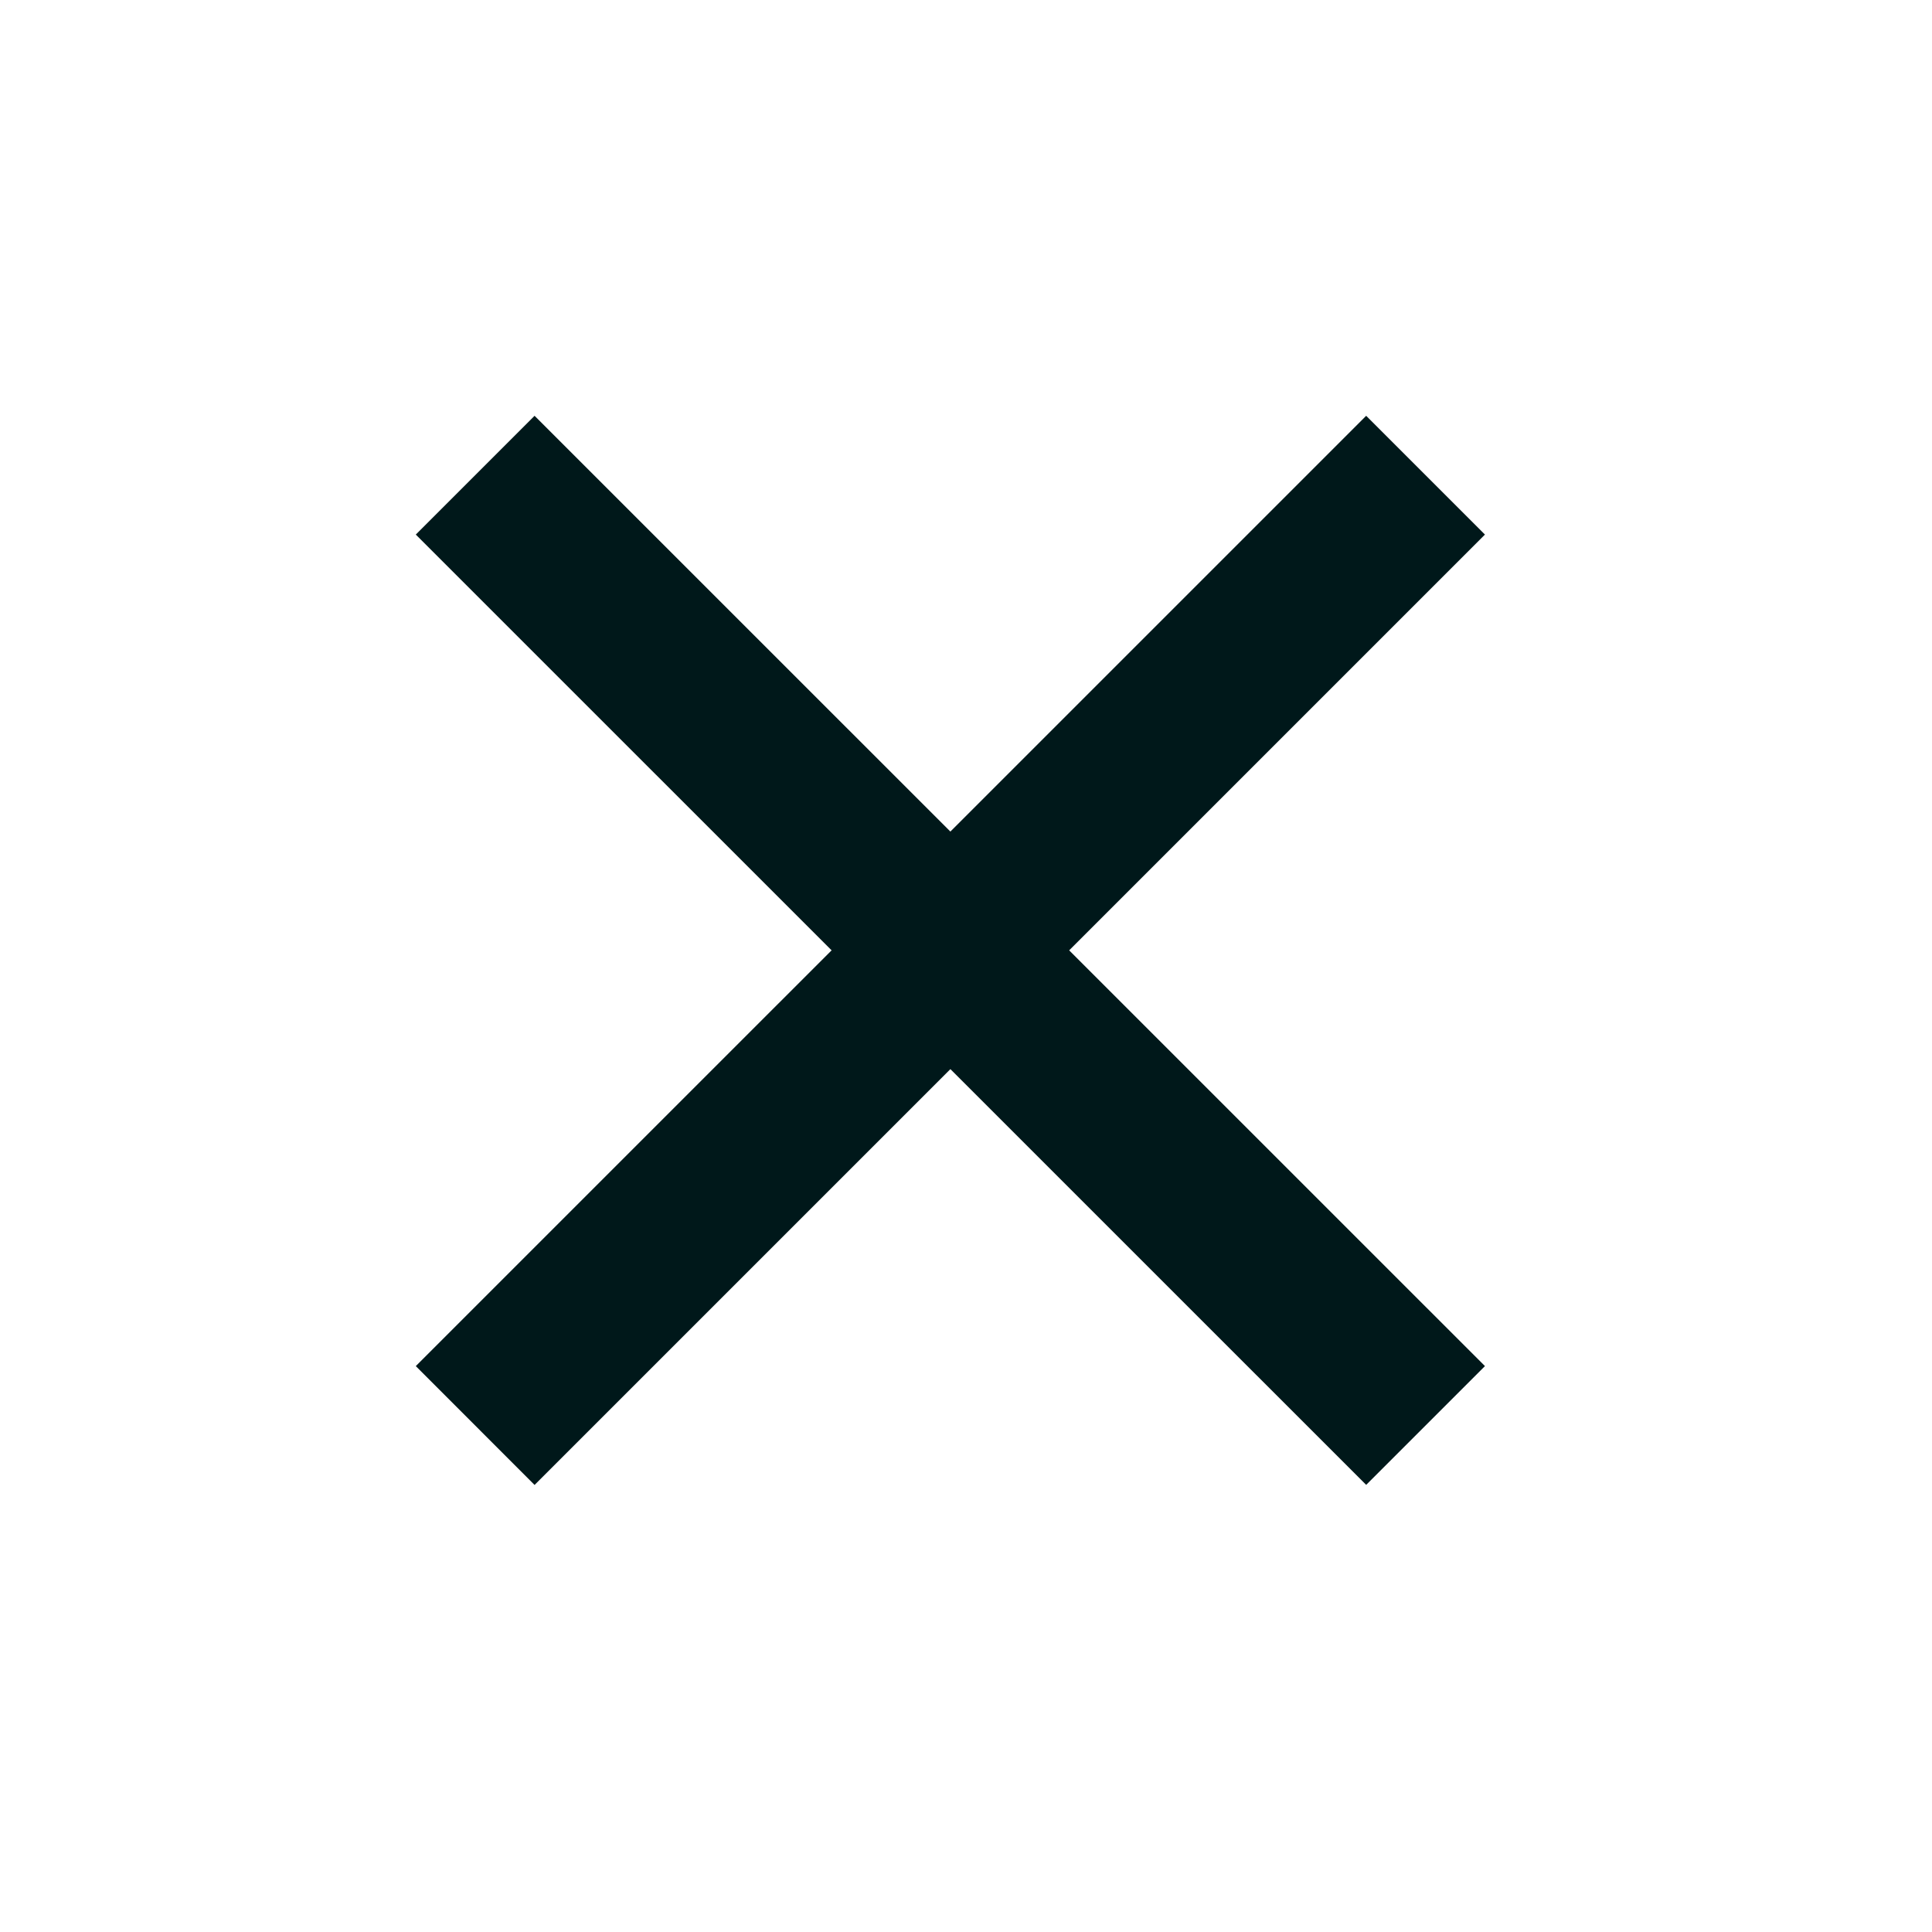
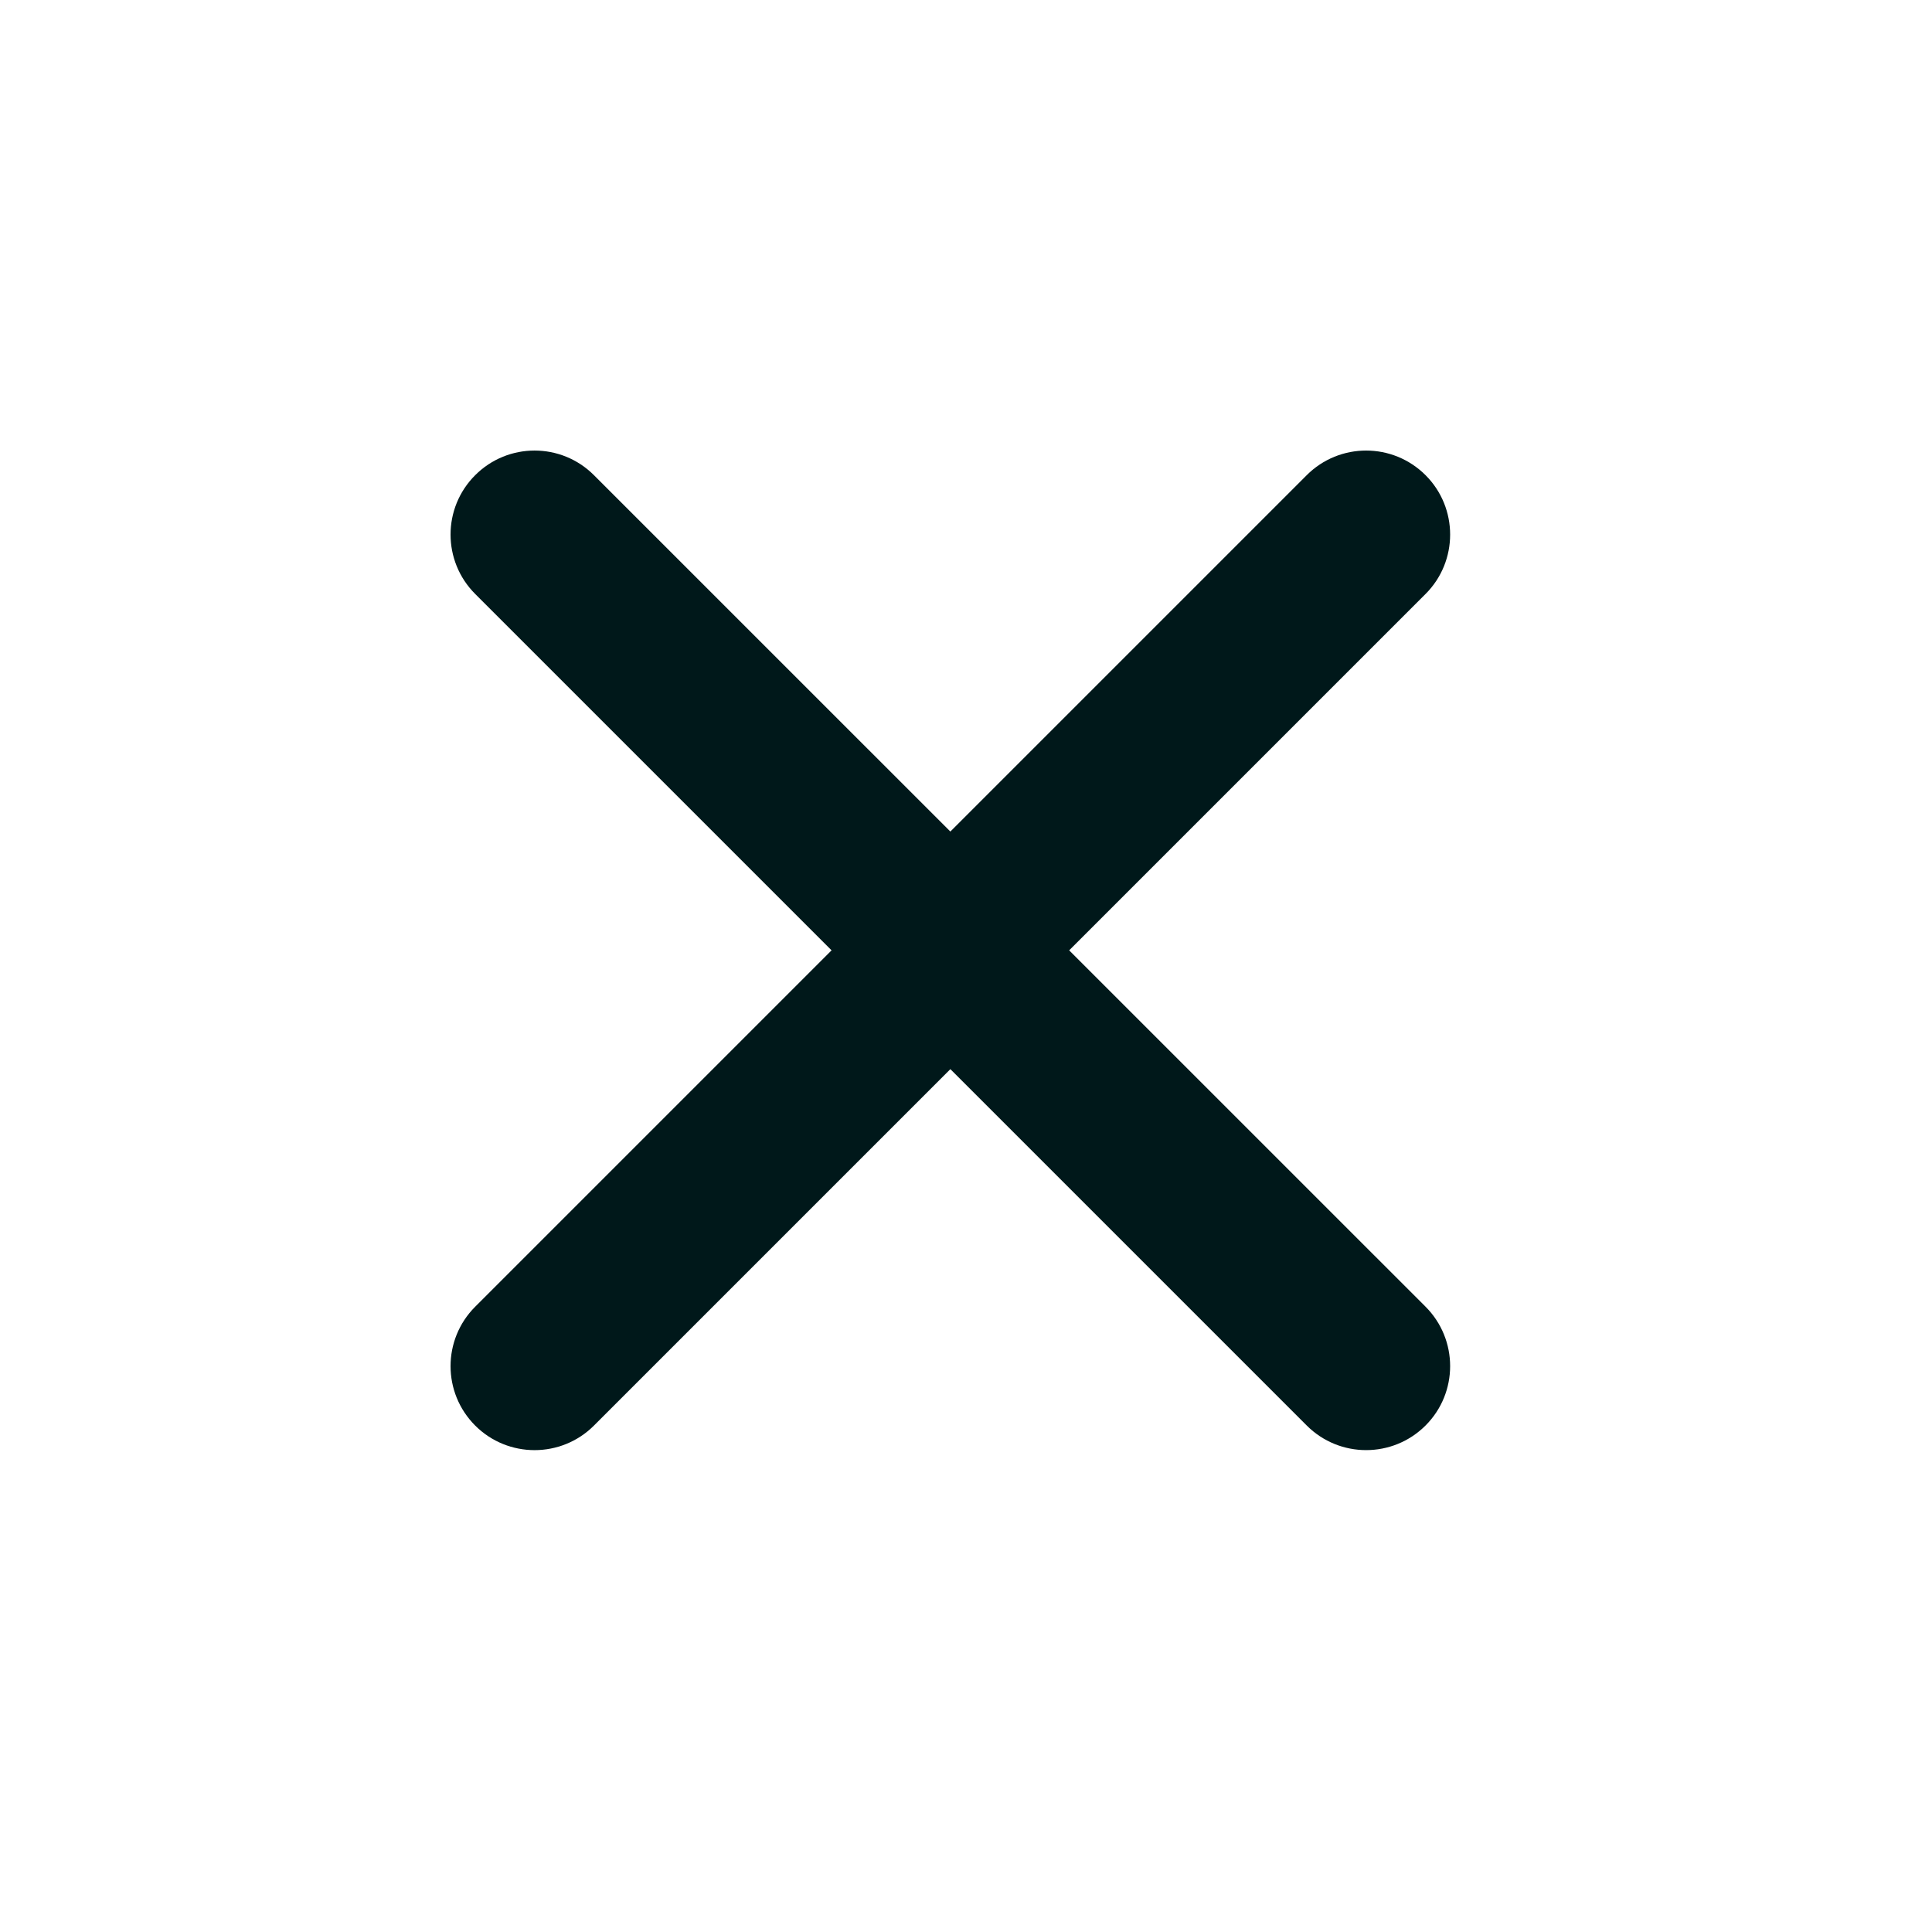
<svg xmlns="http://www.w3.org/2000/svg" width="23" height="23" viewBox="0 0 23 23" fill="none">
-   <path d="M4.95 6.364L6.364 4.95L17.678 16.263L16.264 17.677L4.95 6.364Z" fill="#00181A" />
-   <path d="M16.264 4.95L17.678 6.364L6.364 17.678L4.95 16.263L16.264 4.95Z" fill="#00181A" />
+   <path d="M5.657 7.071C5.266 6.68 5.266 6.047 5.657 5.657V5.657C6.047 5.266 6.681 5.266 7.071 5.657L16.971 15.556C17.361 15.947 17.361 16.58 16.971 16.97V16.97C16.58 17.361 15.947 17.361 15.556 16.97L5.657 7.071Z" fill="#00181A" />
+   <path d="M15.556 5.657C15.947 5.266 16.58 5.266 16.971 5.657V5.657C17.361 6.047 17.361 6.681 16.971 7.071L7.071 16.971C6.681 17.361 6.047 17.361 5.657 16.971V16.971C5.266 16.58 5.266 15.947 5.657 15.556L15.556 5.657Z" fill="#00181A" />
</svg>
